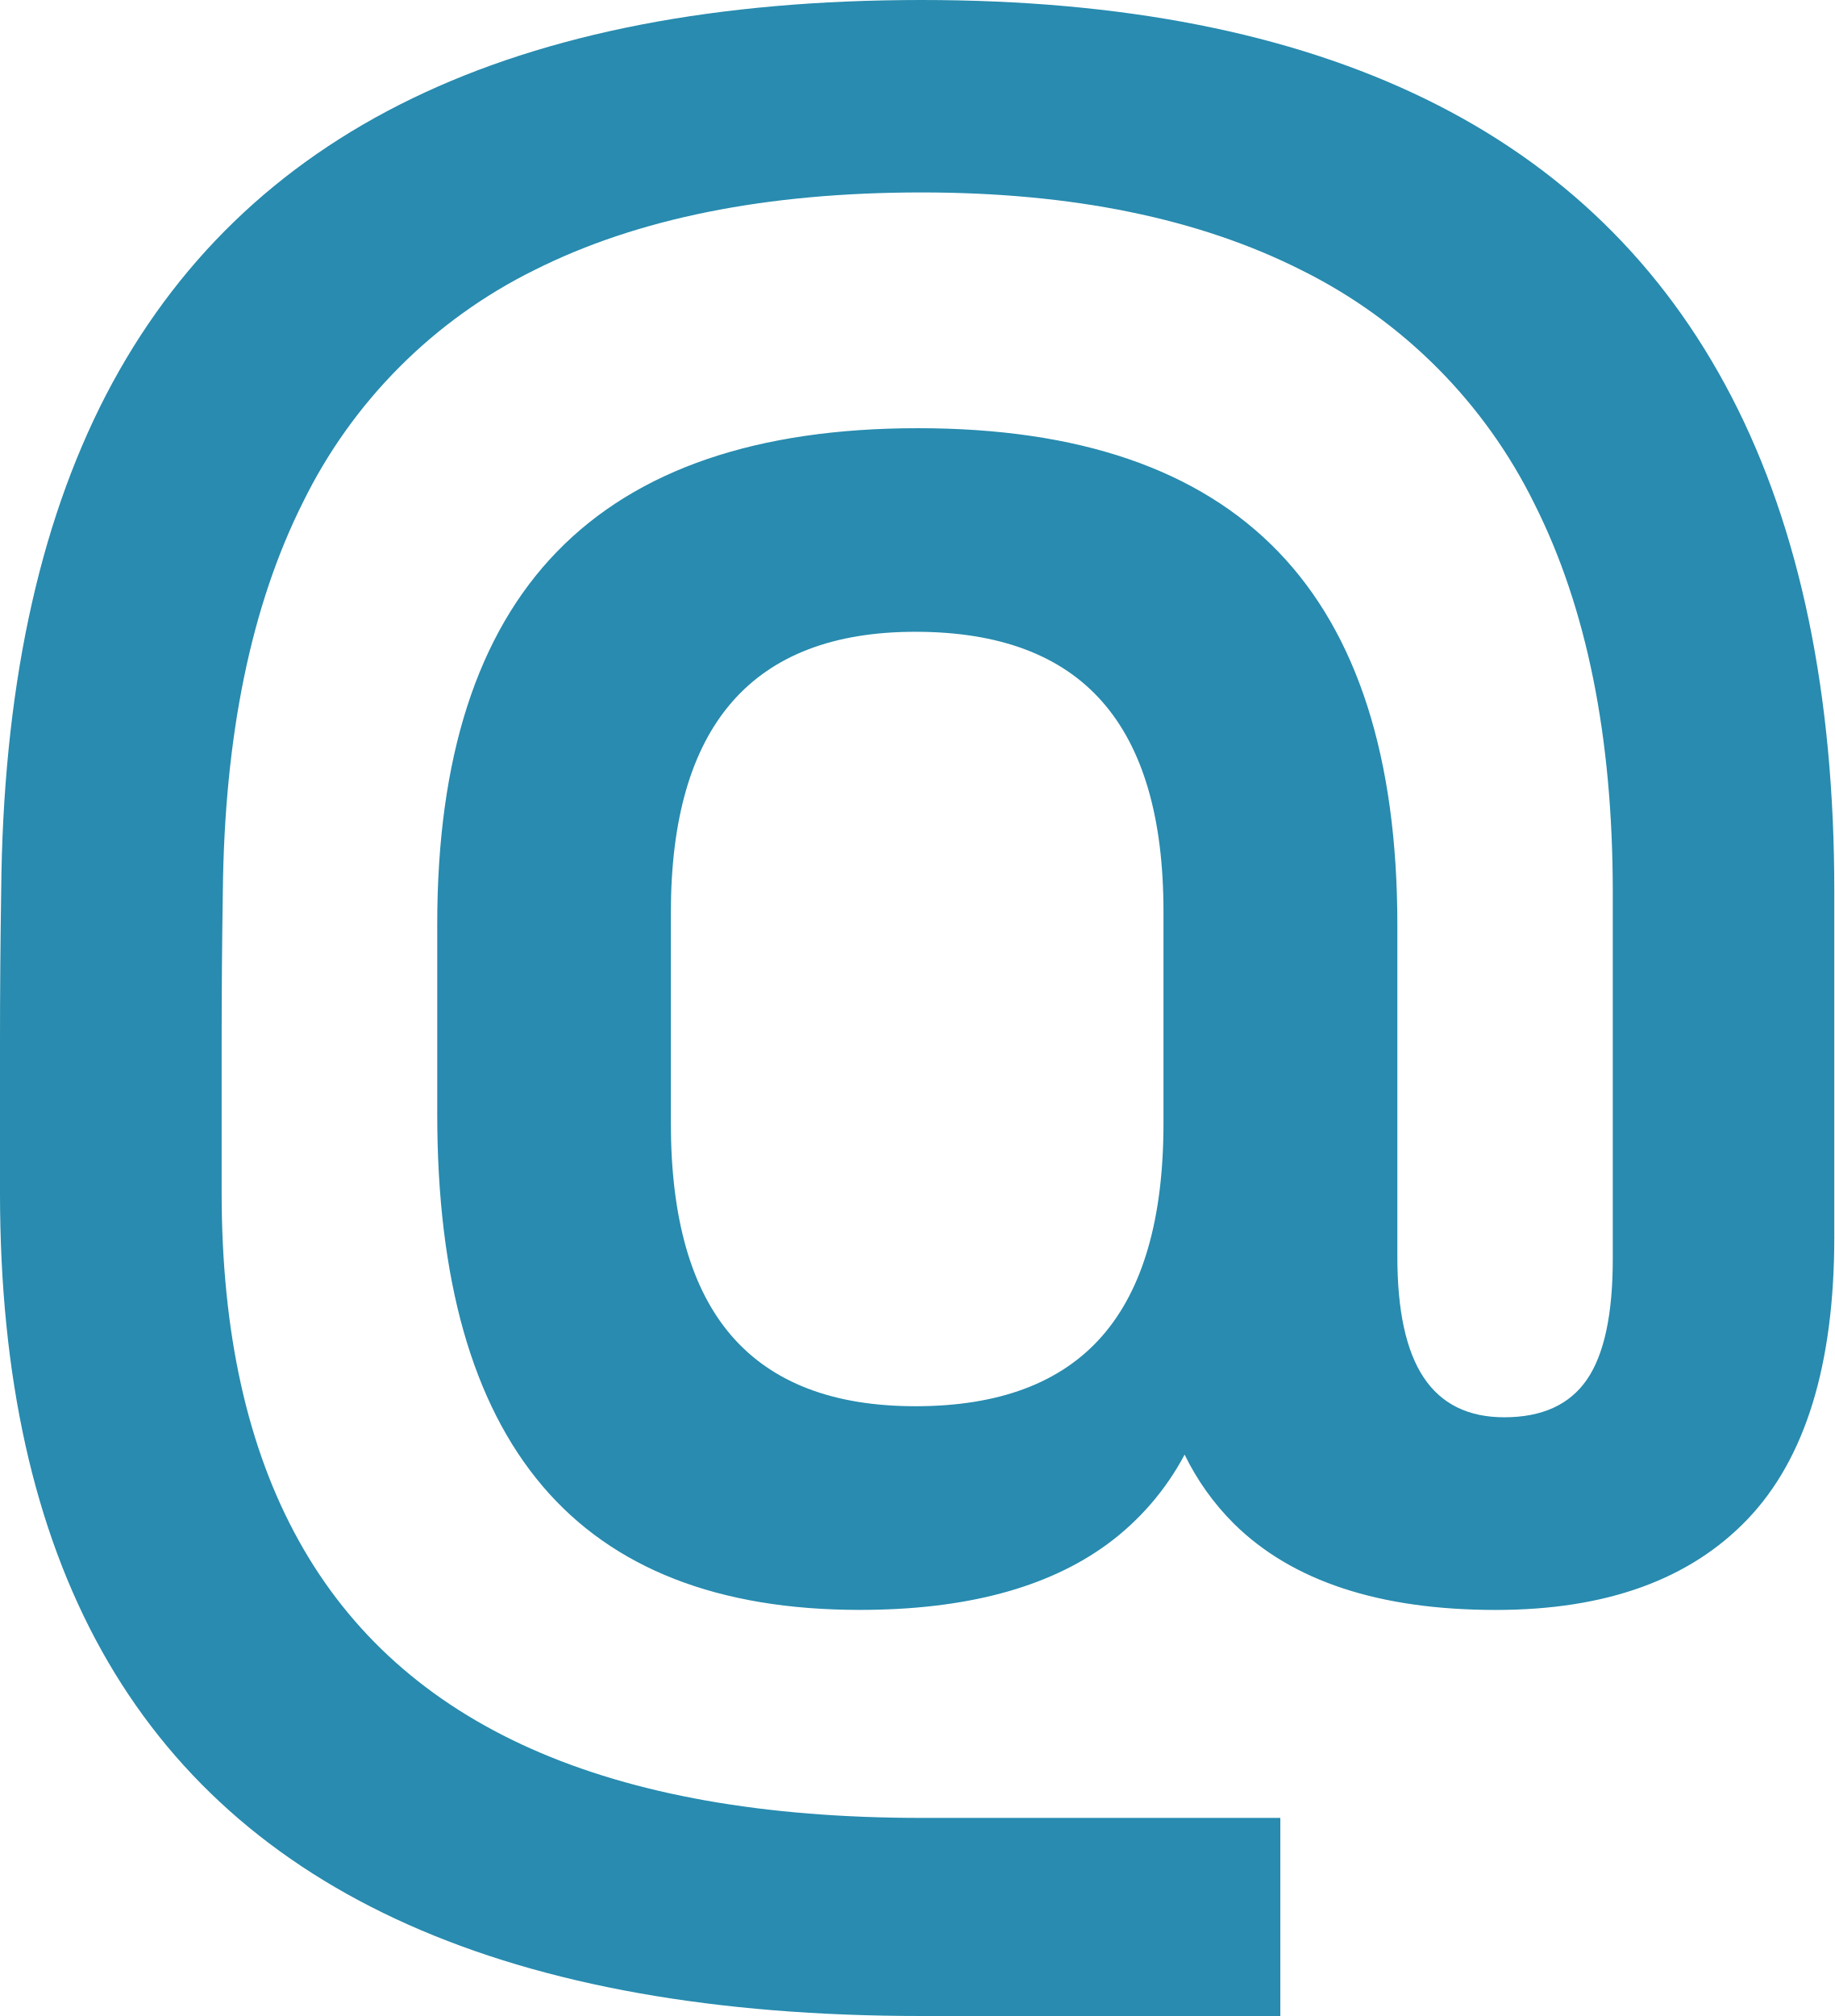
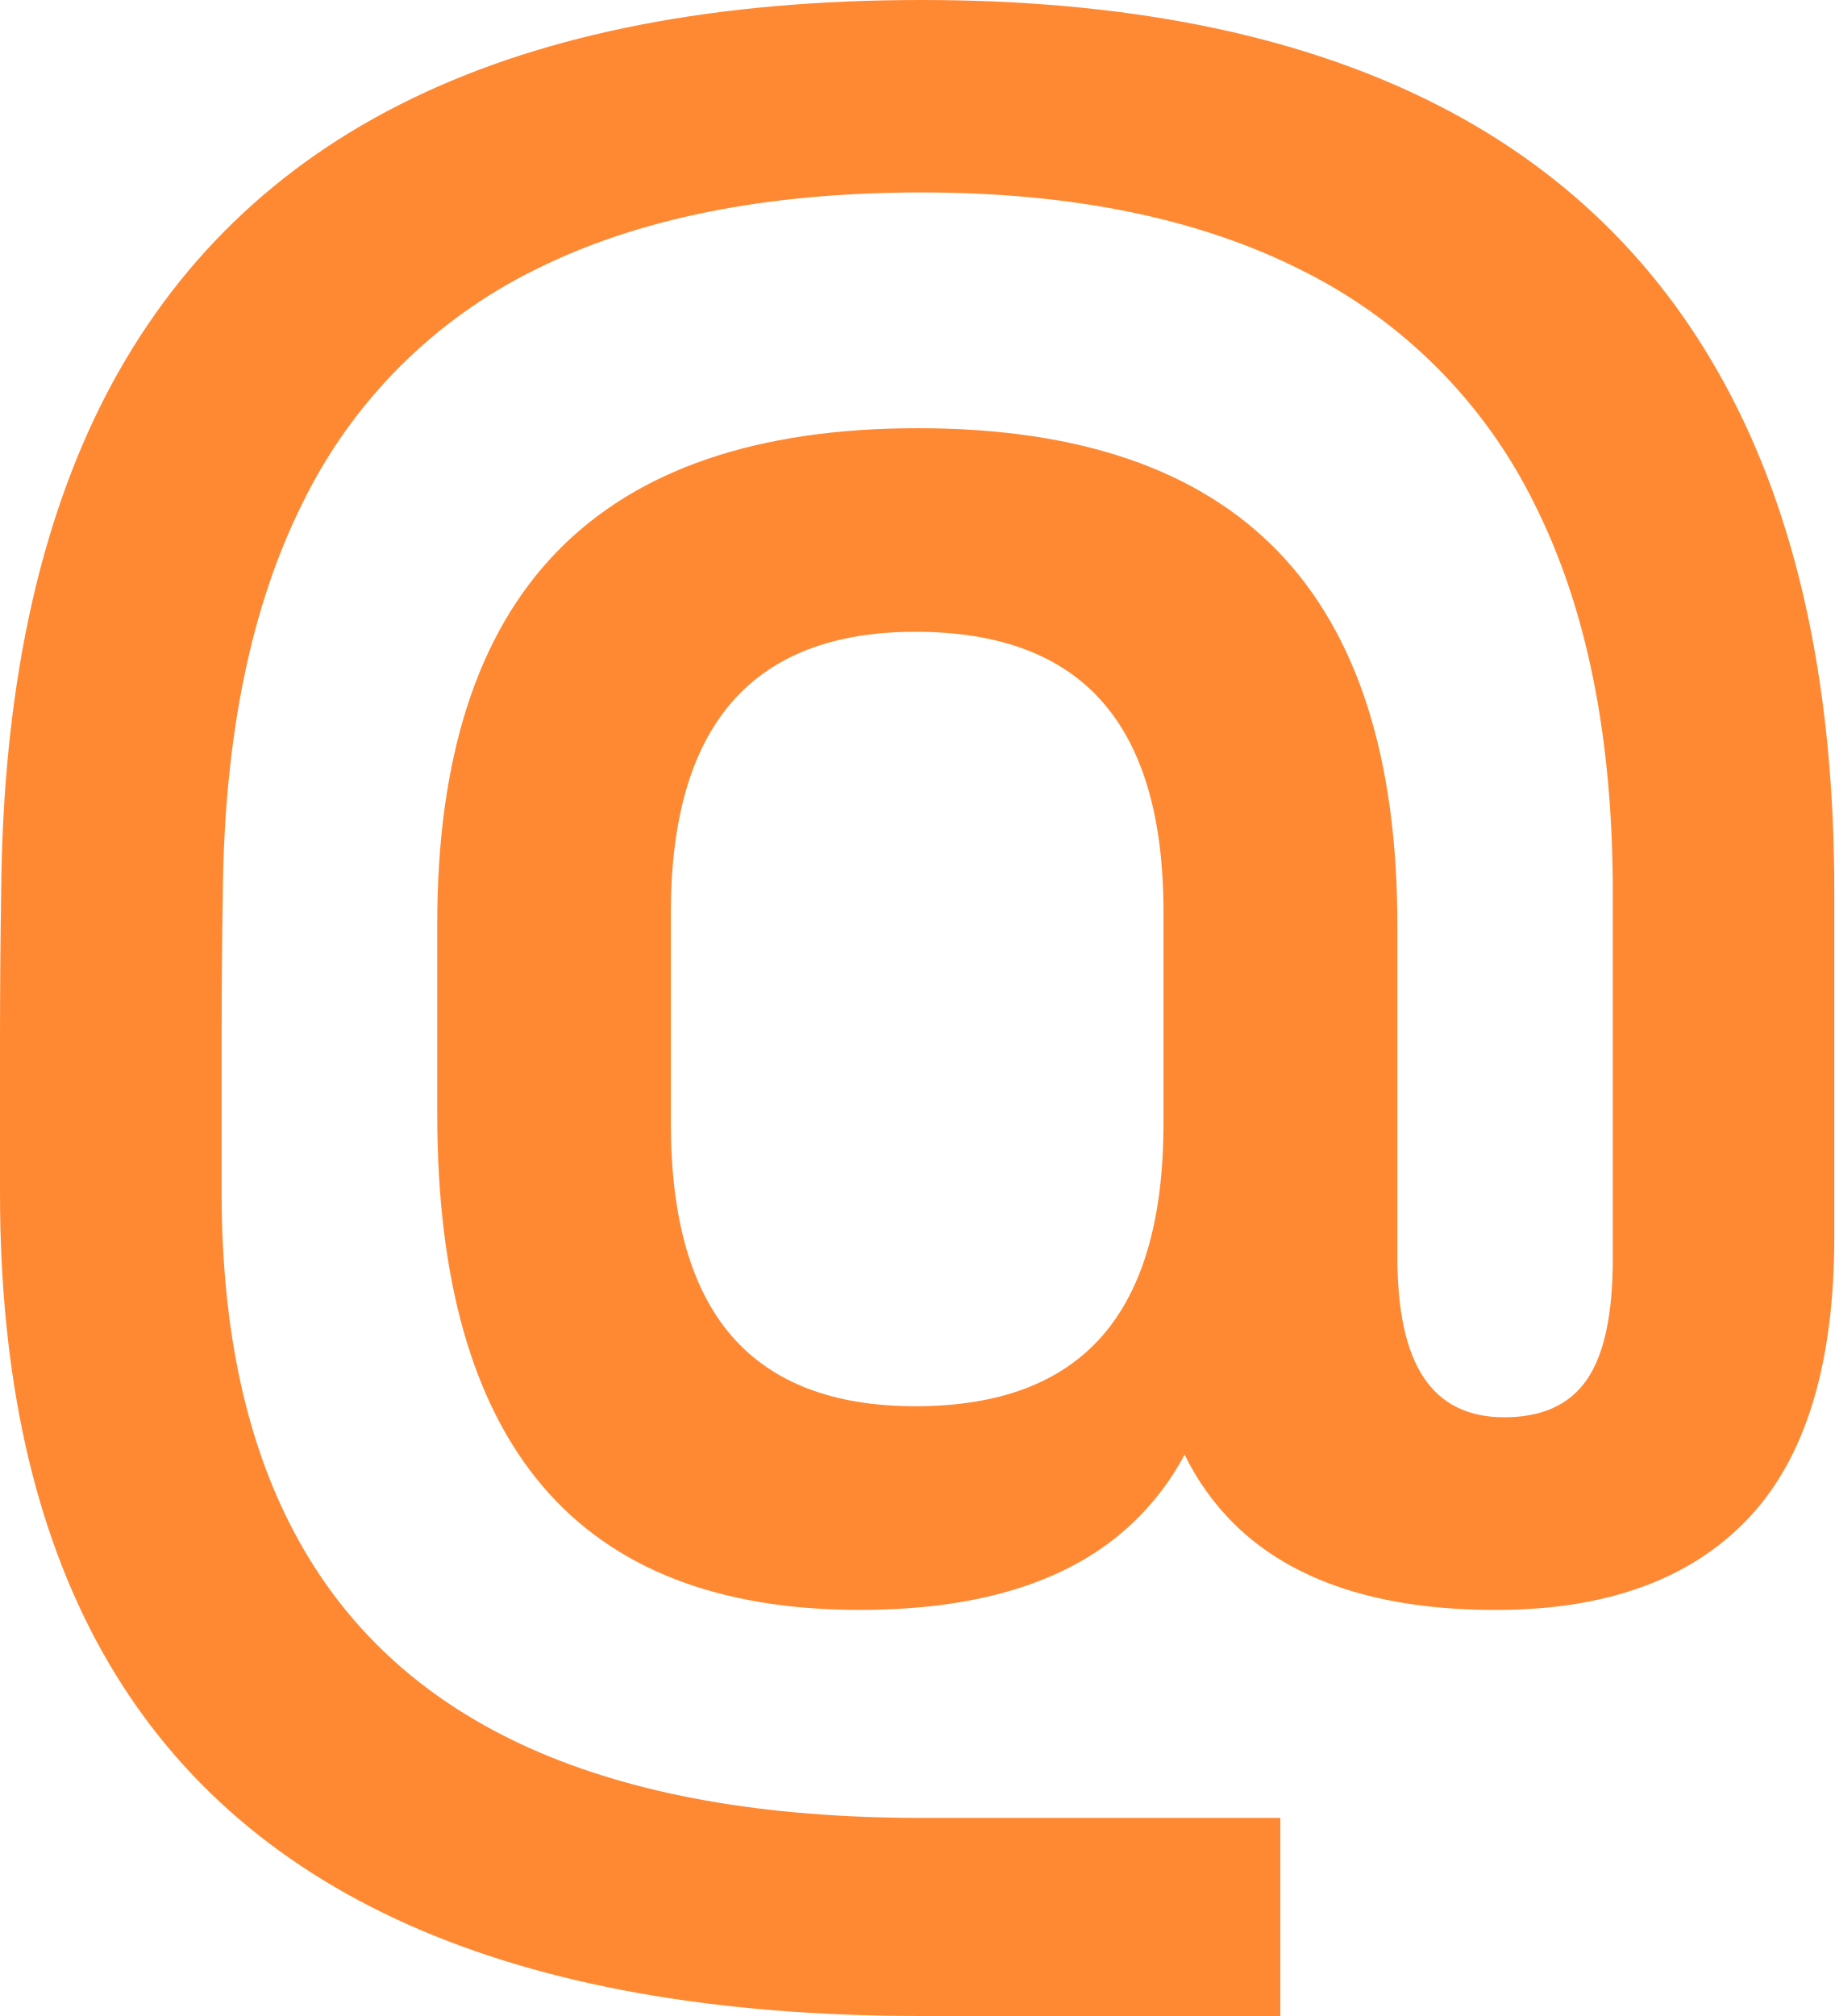
<svg xmlns="http://www.w3.org/2000/svg" width="418.38" height="459.69">
  <g>
-     <rect fill="none" id="canvas_background" height="402" width="582" y="-1" x="-1" />
+     <rect x="-1" y="-1" width="420.38" height="461.69" id="canvas_background" fill="none" />
  </g>
  <g>
-     <path fill="#288baf" id="svg_1" d="m394.9,90.45q-23.49,-45.29 -69.78,-67.87t-114.97,-22.58q-69.78,0 -116.15,22.45t-69.83,67.62q-23.34,45.17 -23.9,113.28q-0.27,17.16 -0.27,34.31l0,34.34q0,62.8 23.21,104.43t69.92,62.44q46.7,20.82 117,20.82l81.87,0l0,-45.17l-81.85,0q-53.57,0 -89,-15.76t-53,-47.44q-17.6,-31.65 -17.6,-79.32l0,-34.59q0,-17.15 0.27,-34.06q0.55,-53.47 18.27,-88.81a116,116 0 0 1 52.88,-53q35.16,-17.65 88.18,-17.66q51.65,0 86.81,17.79a117.24,117.24 0 0 1 53,53.23q17.85,35.45 17.86,88.43l0,83.76q0,18.93 -5.91,27.5t-18.82,8.58q-12.36,0 -18.4,-9.08t-6,-27.75l0,-75.42q0,-57 -27.19,-85.15t-82.17,-28.13q-54.95,0 -82.28,28.13t-27.33,84.9l0,43.39q0,56.52 24,84.78t72.38,28.25q36,0 56.46,-15a60.61,60.61 0 0 0 17.61,-20.41a58.1,58.1 0 0 0 11.23,15.74q19.92,19.68 59.75,19.68q37.63,0 57.41,-20.69t19.78,-64.33l0,-78.73q0.04,-67.6 -23.44,-112.9zm-143.54,214.2q-14,16 -42.58,16q-28,0 -41.89,-16t-13.89,-48.57l0,-47.93q0,-64.1 55.77,-64.09q28.56,0 42.58,15.9t14,47.93l0,48.19q0.02,32.55 -13.99,48.57z" class="cls-1" />
+     <path class="cls-1" d="m394.9,90.45q-23.49,-45.29 -69.78,-67.87t-114.97,-22.58q-69.78,0 -116.15,22.45t-69.83,67.62q-23.34,45.17 -23.9,113.28q-0.27,17.16 -0.27,34.31l0,34.34q0,62.8 23.21,104.43t69.92,62.44q46.7,20.82 117,20.82l81.87,0l0,-45.17l-81.85,0q-53.57,0 -89,-15.76t-53,-47.44q-17.6,-31.65 -17.6,-79.32l0,-34.59q0,-17.15 0.27,-34.06q0.55,-53.47 18.27,-88.81a116,116 0 0 1 52.88,-53q35.16,-17.65 88.18,-17.66q51.65,0 86.81,17.79a117.24,117.24 0 0 1 53,53.23q17.85,35.45 17.86,88.43l0,83.76q0,18.93 -5.91,27.5t-18.82,8.58q-12.36,0 -18.4,-9.08t-6,-27.75l0,-75.42q0,-57 -27.19,-85.15t-82.17,-28.13q-54.95,0 -82.28,28.13t-27.33,84.9l0,43.39q0,56.52 24,84.78t72.38,28.25q36,0 56.46,-15a60.61,60.61 0 0 0 17.61,-20.41a58.1,58.1 0 0 0 11.23,15.74q19.92,19.68 59.75,19.68q37.63,0 57.41,-20.69t19.78,-64.33l0,-78.73q0.04,-67.6 -23.44,-112.9zm-143.54,214.2q-14,16 -42.58,16q-28,0 -41.89,-16t-13.89,-48.57l0,-47.93q0,-64.1 55.77,-64.09q28.56,0 42.58,15.9t14,47.93l0,48.19q0.02,32.55 -13.99,48.57z" id="svg_1" fill="#ff8933" />
  </g>
</svg>
